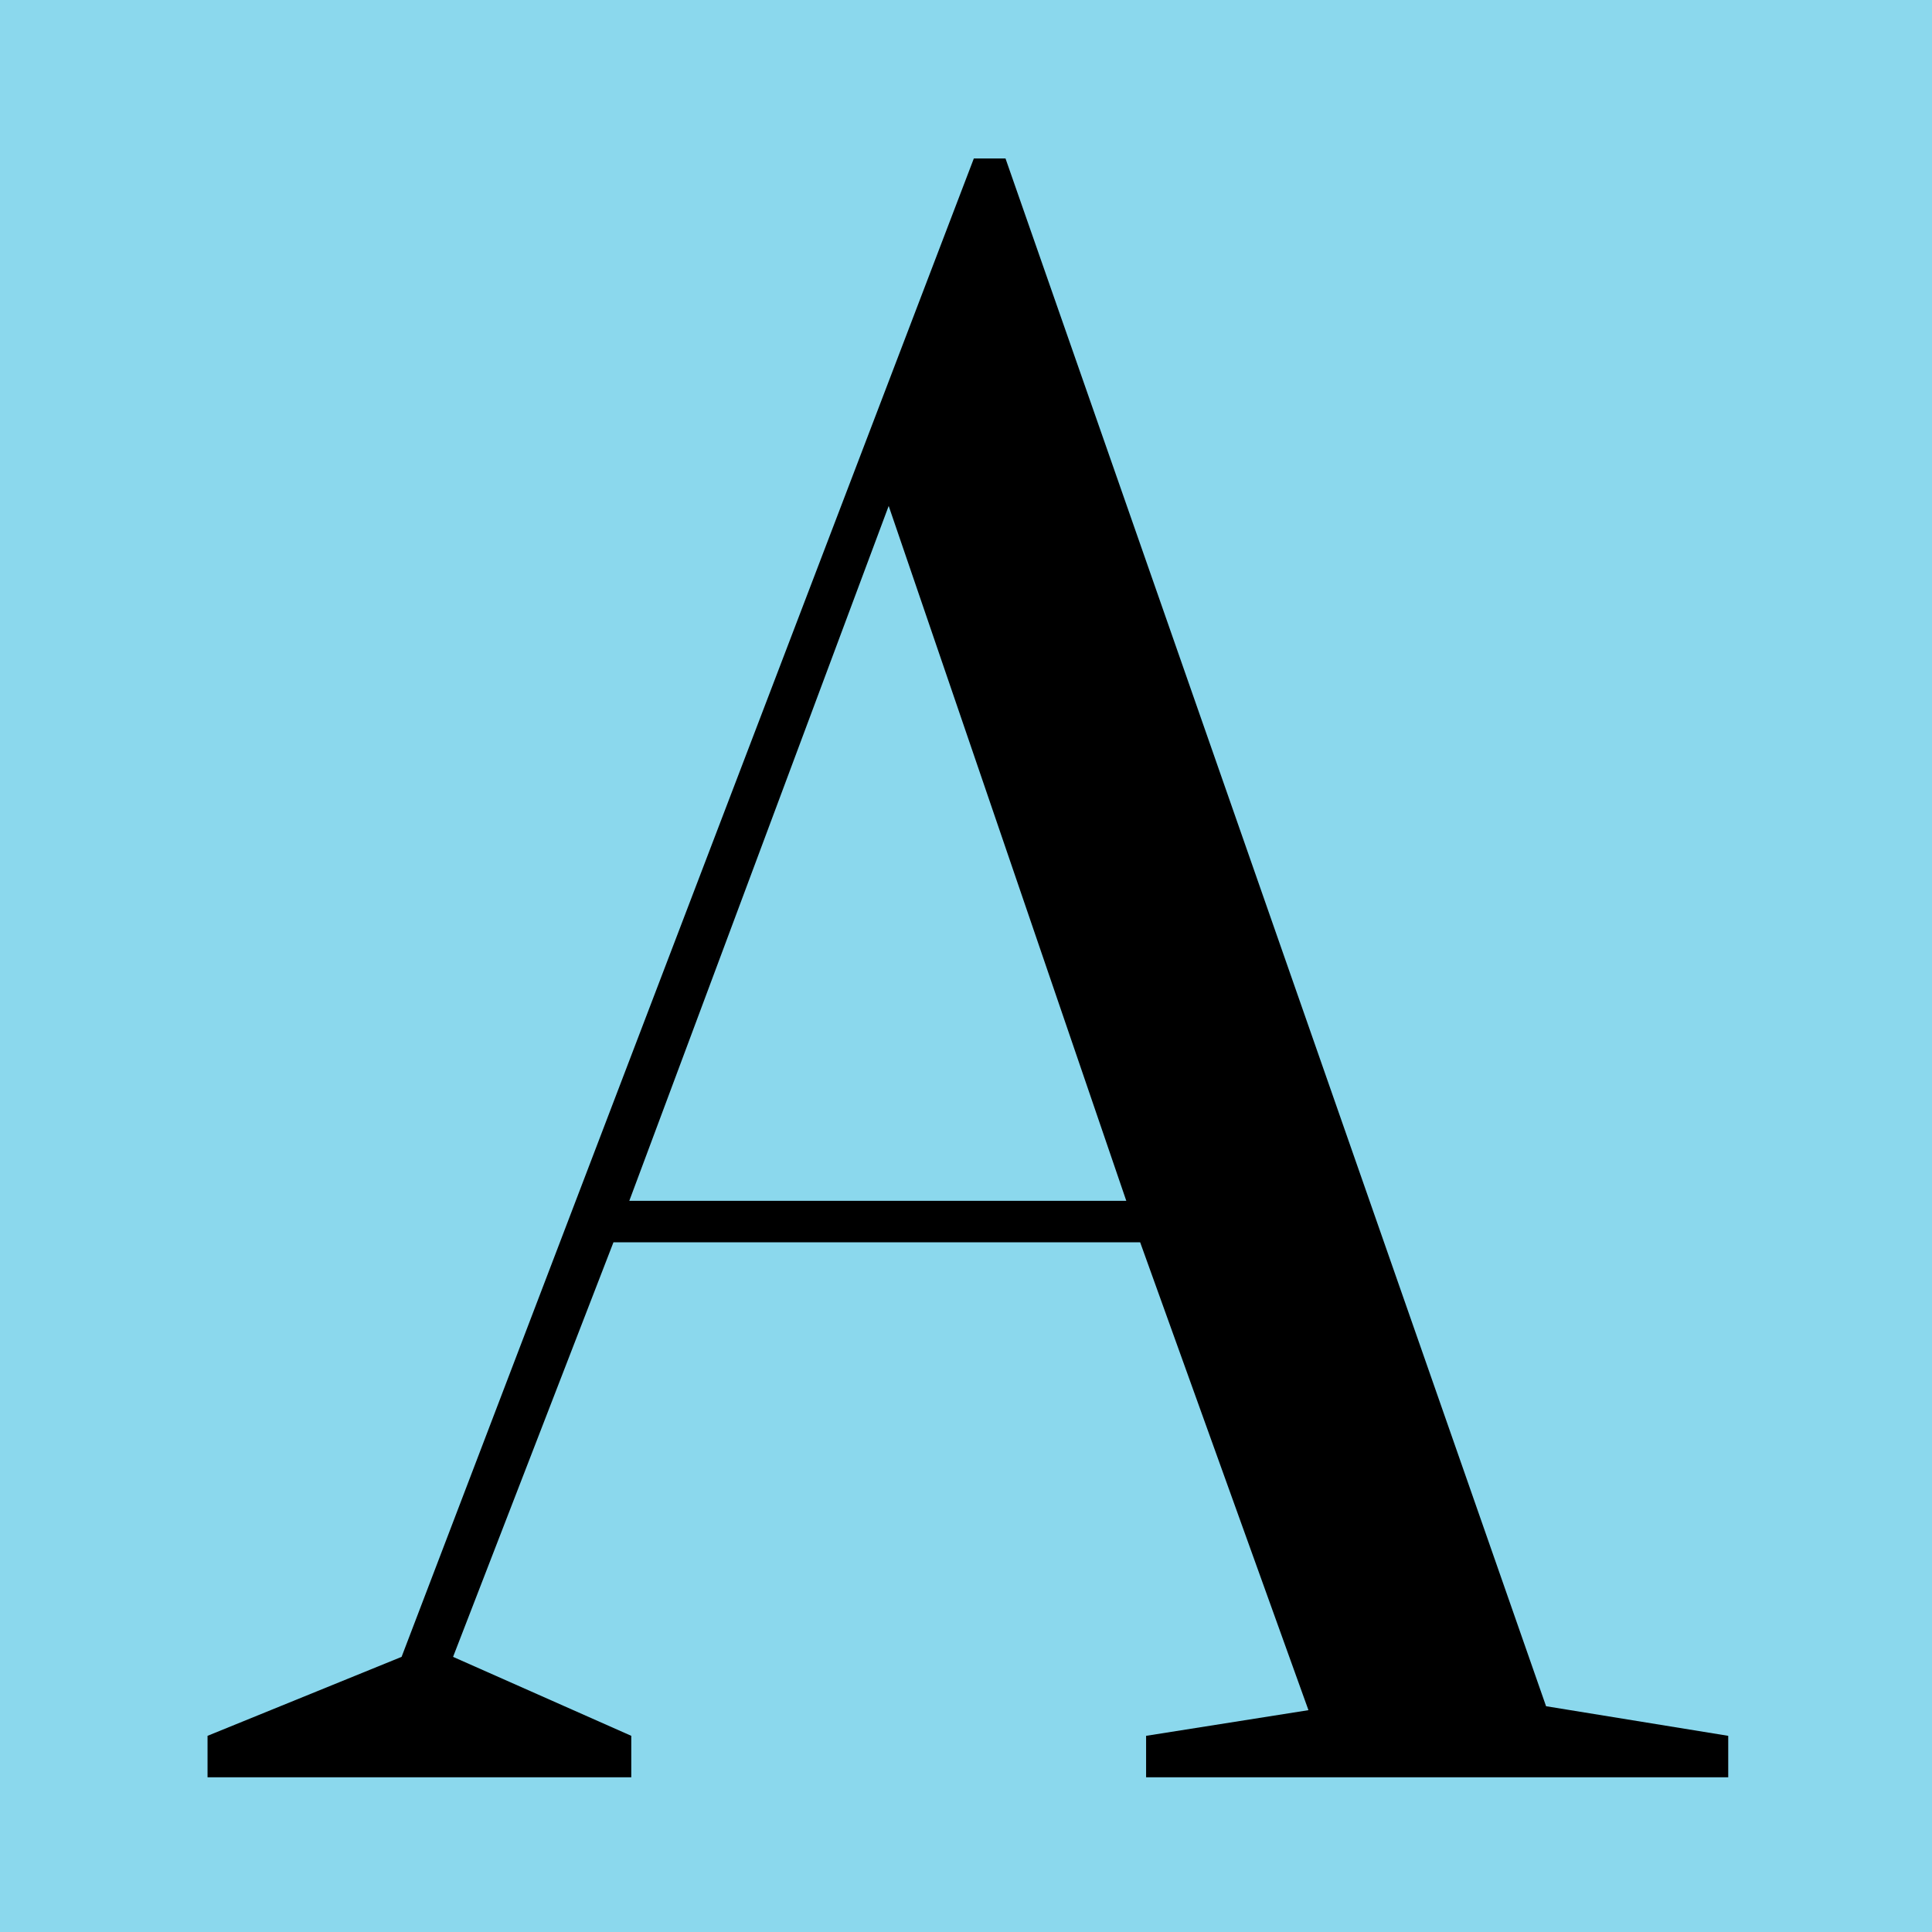
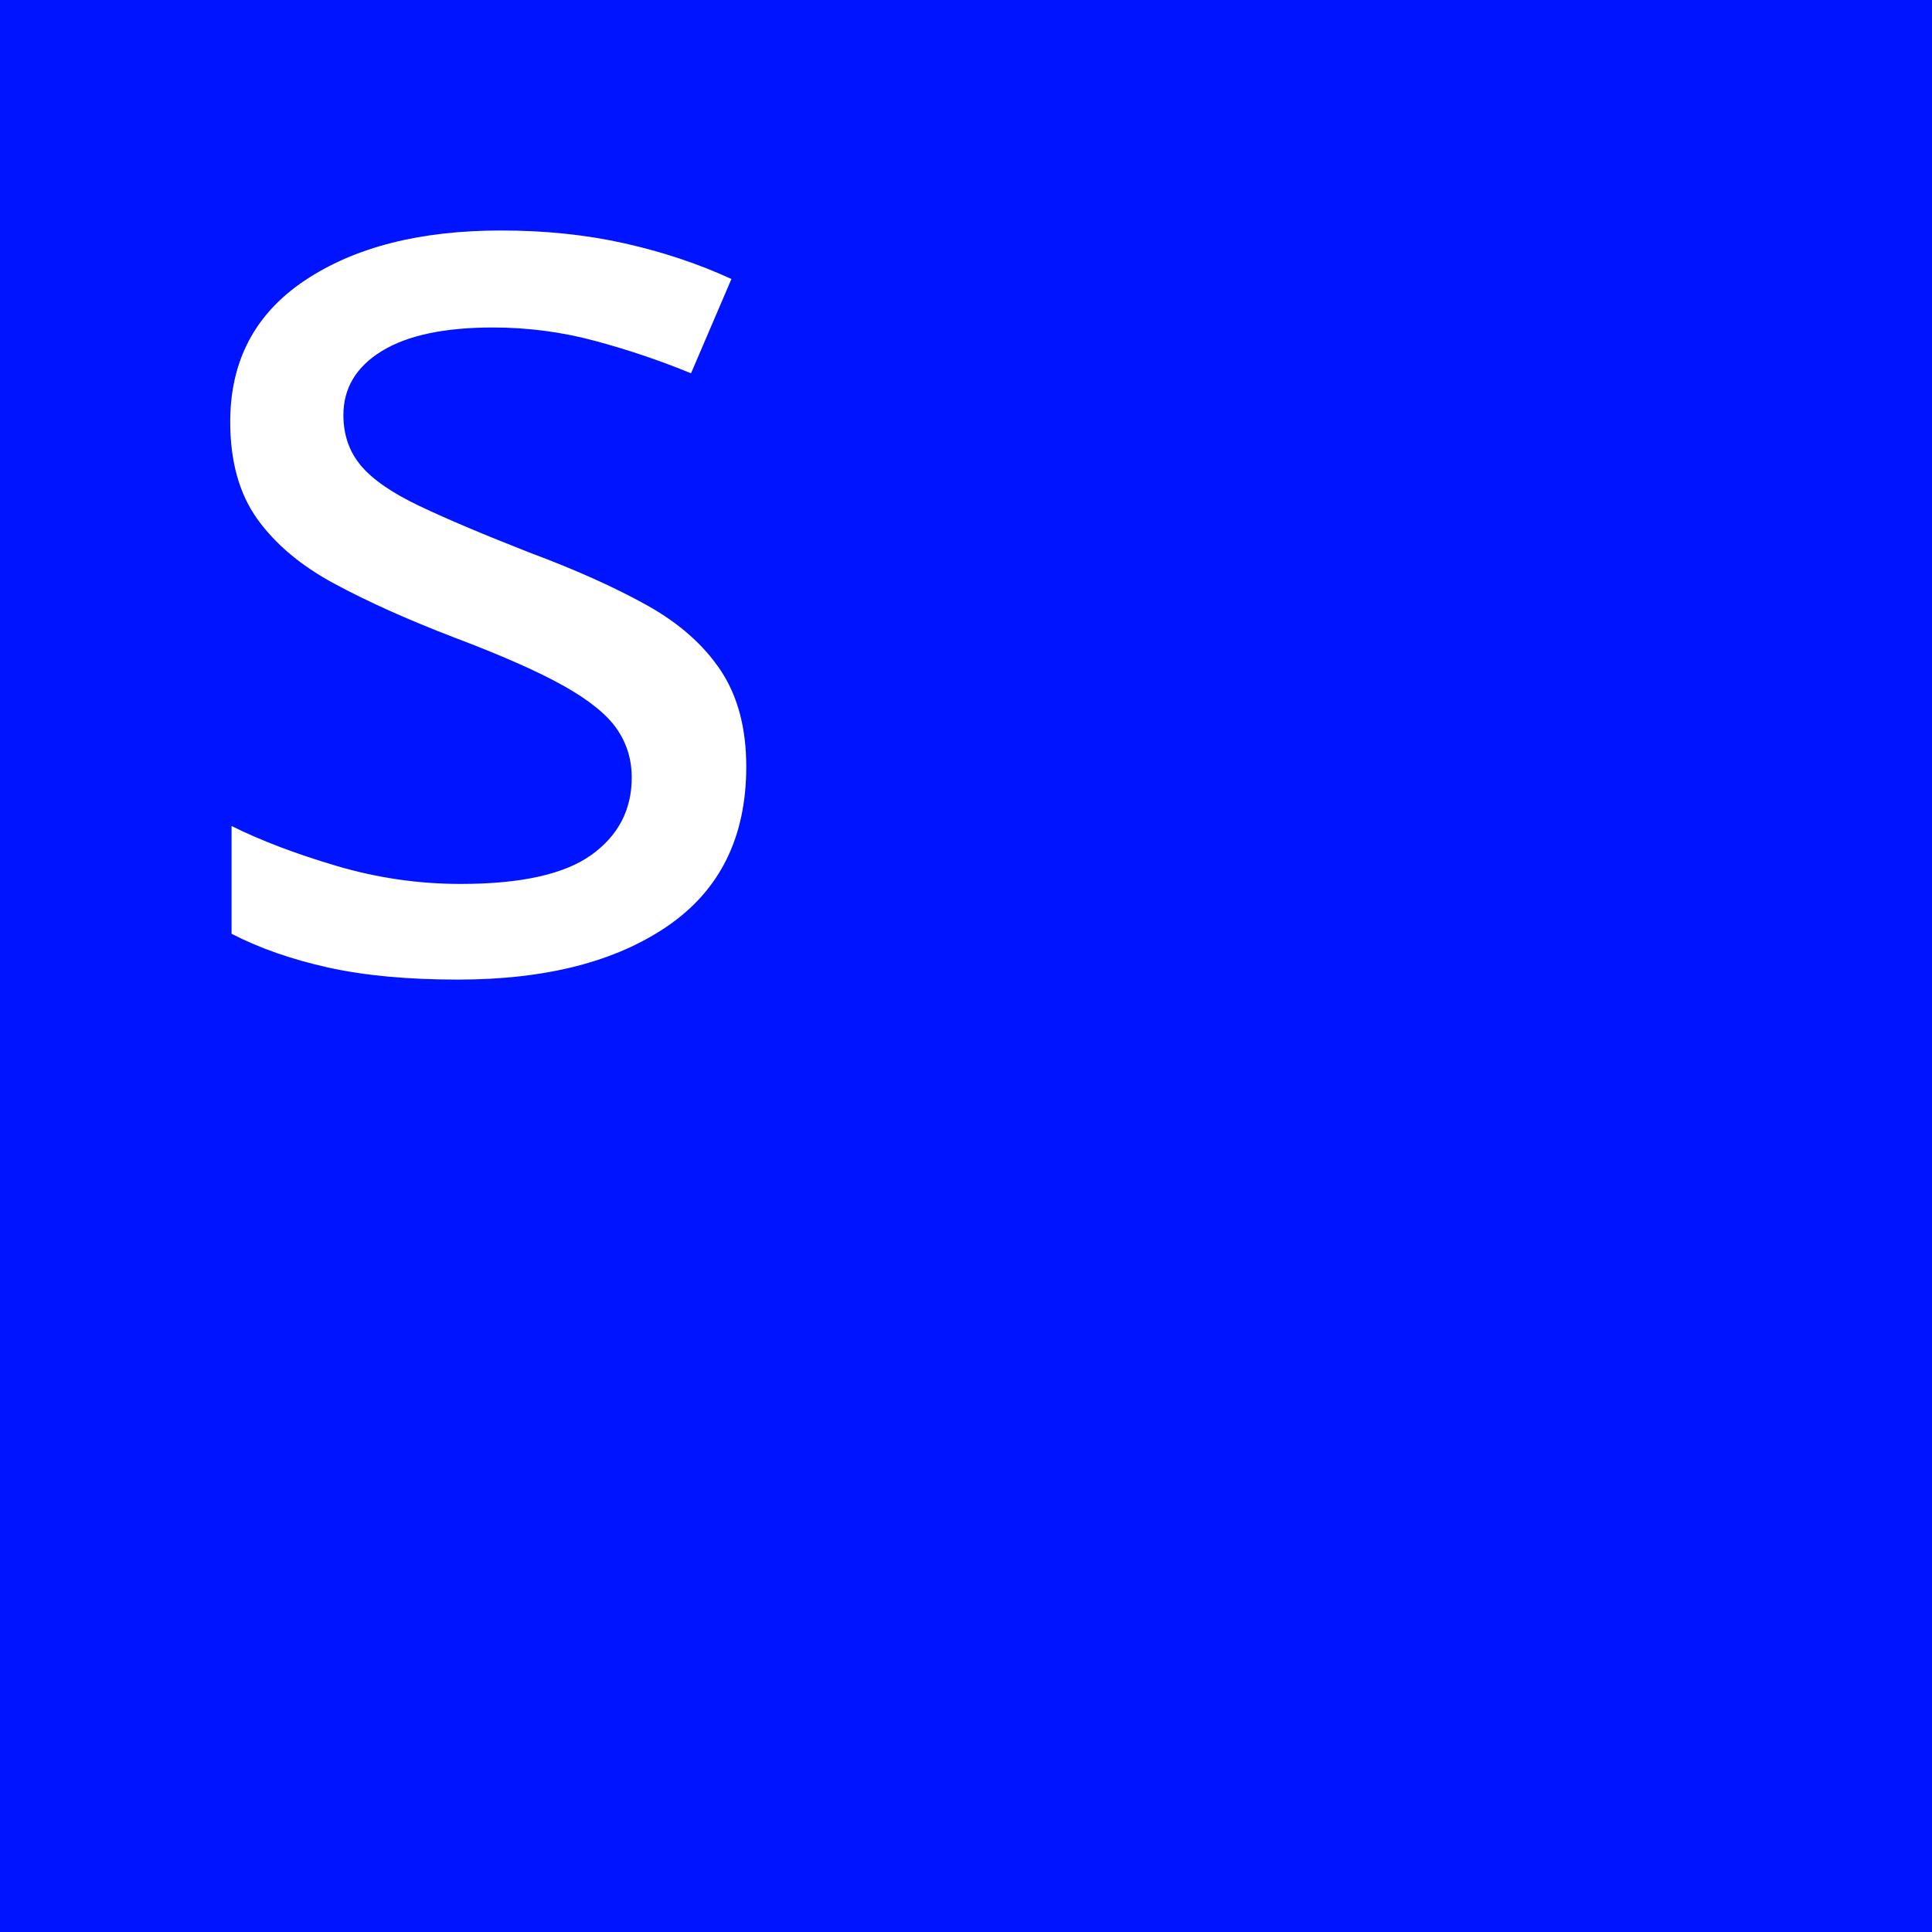
- <svg xmlns="http://www.w3.org/2000/svg" width="512" height="512" viewBox="0 0 512 512" fill="none">
-   <rect width="512" height="512" fill="#8BD8ED" />
-   <path d="M55 471V460.013L106.424 439.087L258.074 42H266.47L409.724 452.166L458 460.013V471H303.727V460.013L346.755 453.212L302.152 329.221H162.572L120.068 439.087L167.294 460.013V471H55ZM166.77 318.234H298.479L235.51 134.078L166.77 318.234Z" fill="black" />
+ <svg xmlns="http://www.w3.org/2000/svg" width="511.92" height="511.92" viewBox="0 0 2133 2133">
+   <defs>
+     <style>
+       .cls-1 {
+         fill: #0014ff;
+         stroke: #000;
+         stroke-width: 1px;
+       }
+ 
+       .cls-2 {
+         font-size: 1487.5px;
+         fill: #fff;
+         font-family: "Rubik Light";
+       }
+     </style>
+   </defs>
+   <rect class="cls-1" x="-47" y="-19" width="2246" height="2188" />
+   <text id="s" class="cls-2" x="178.312" y="1066.632">s</text>
</svg>
